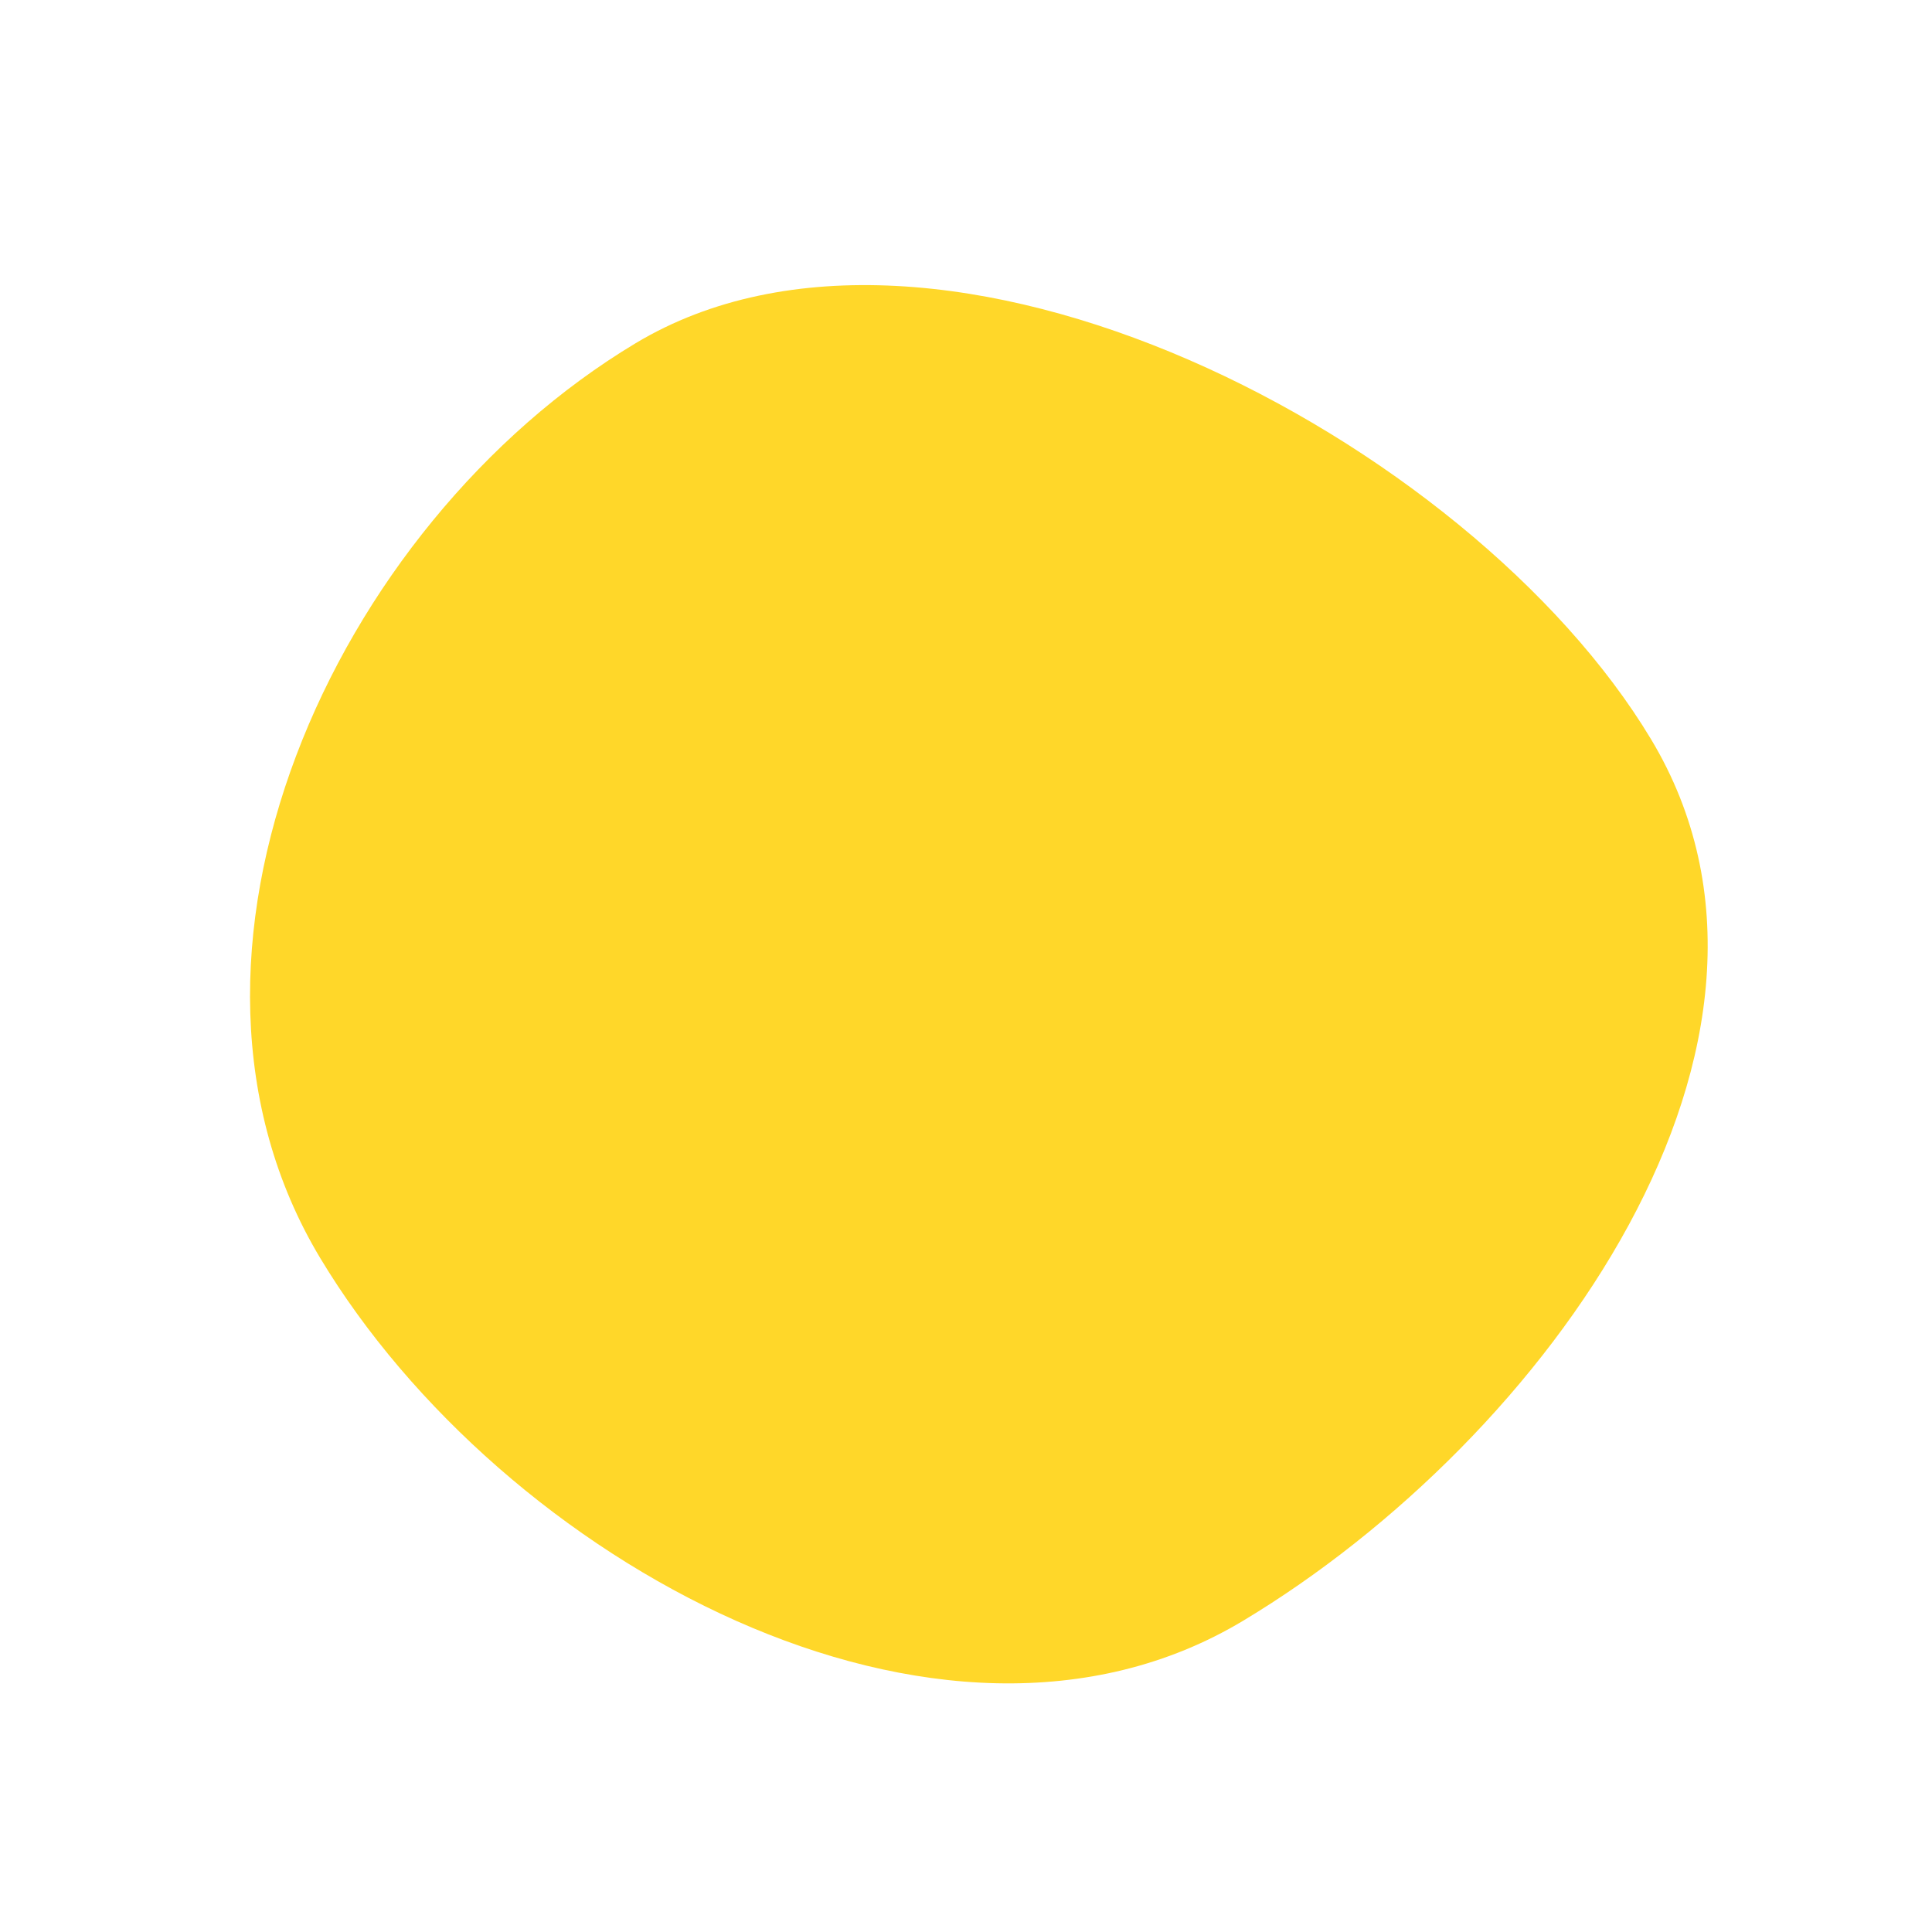
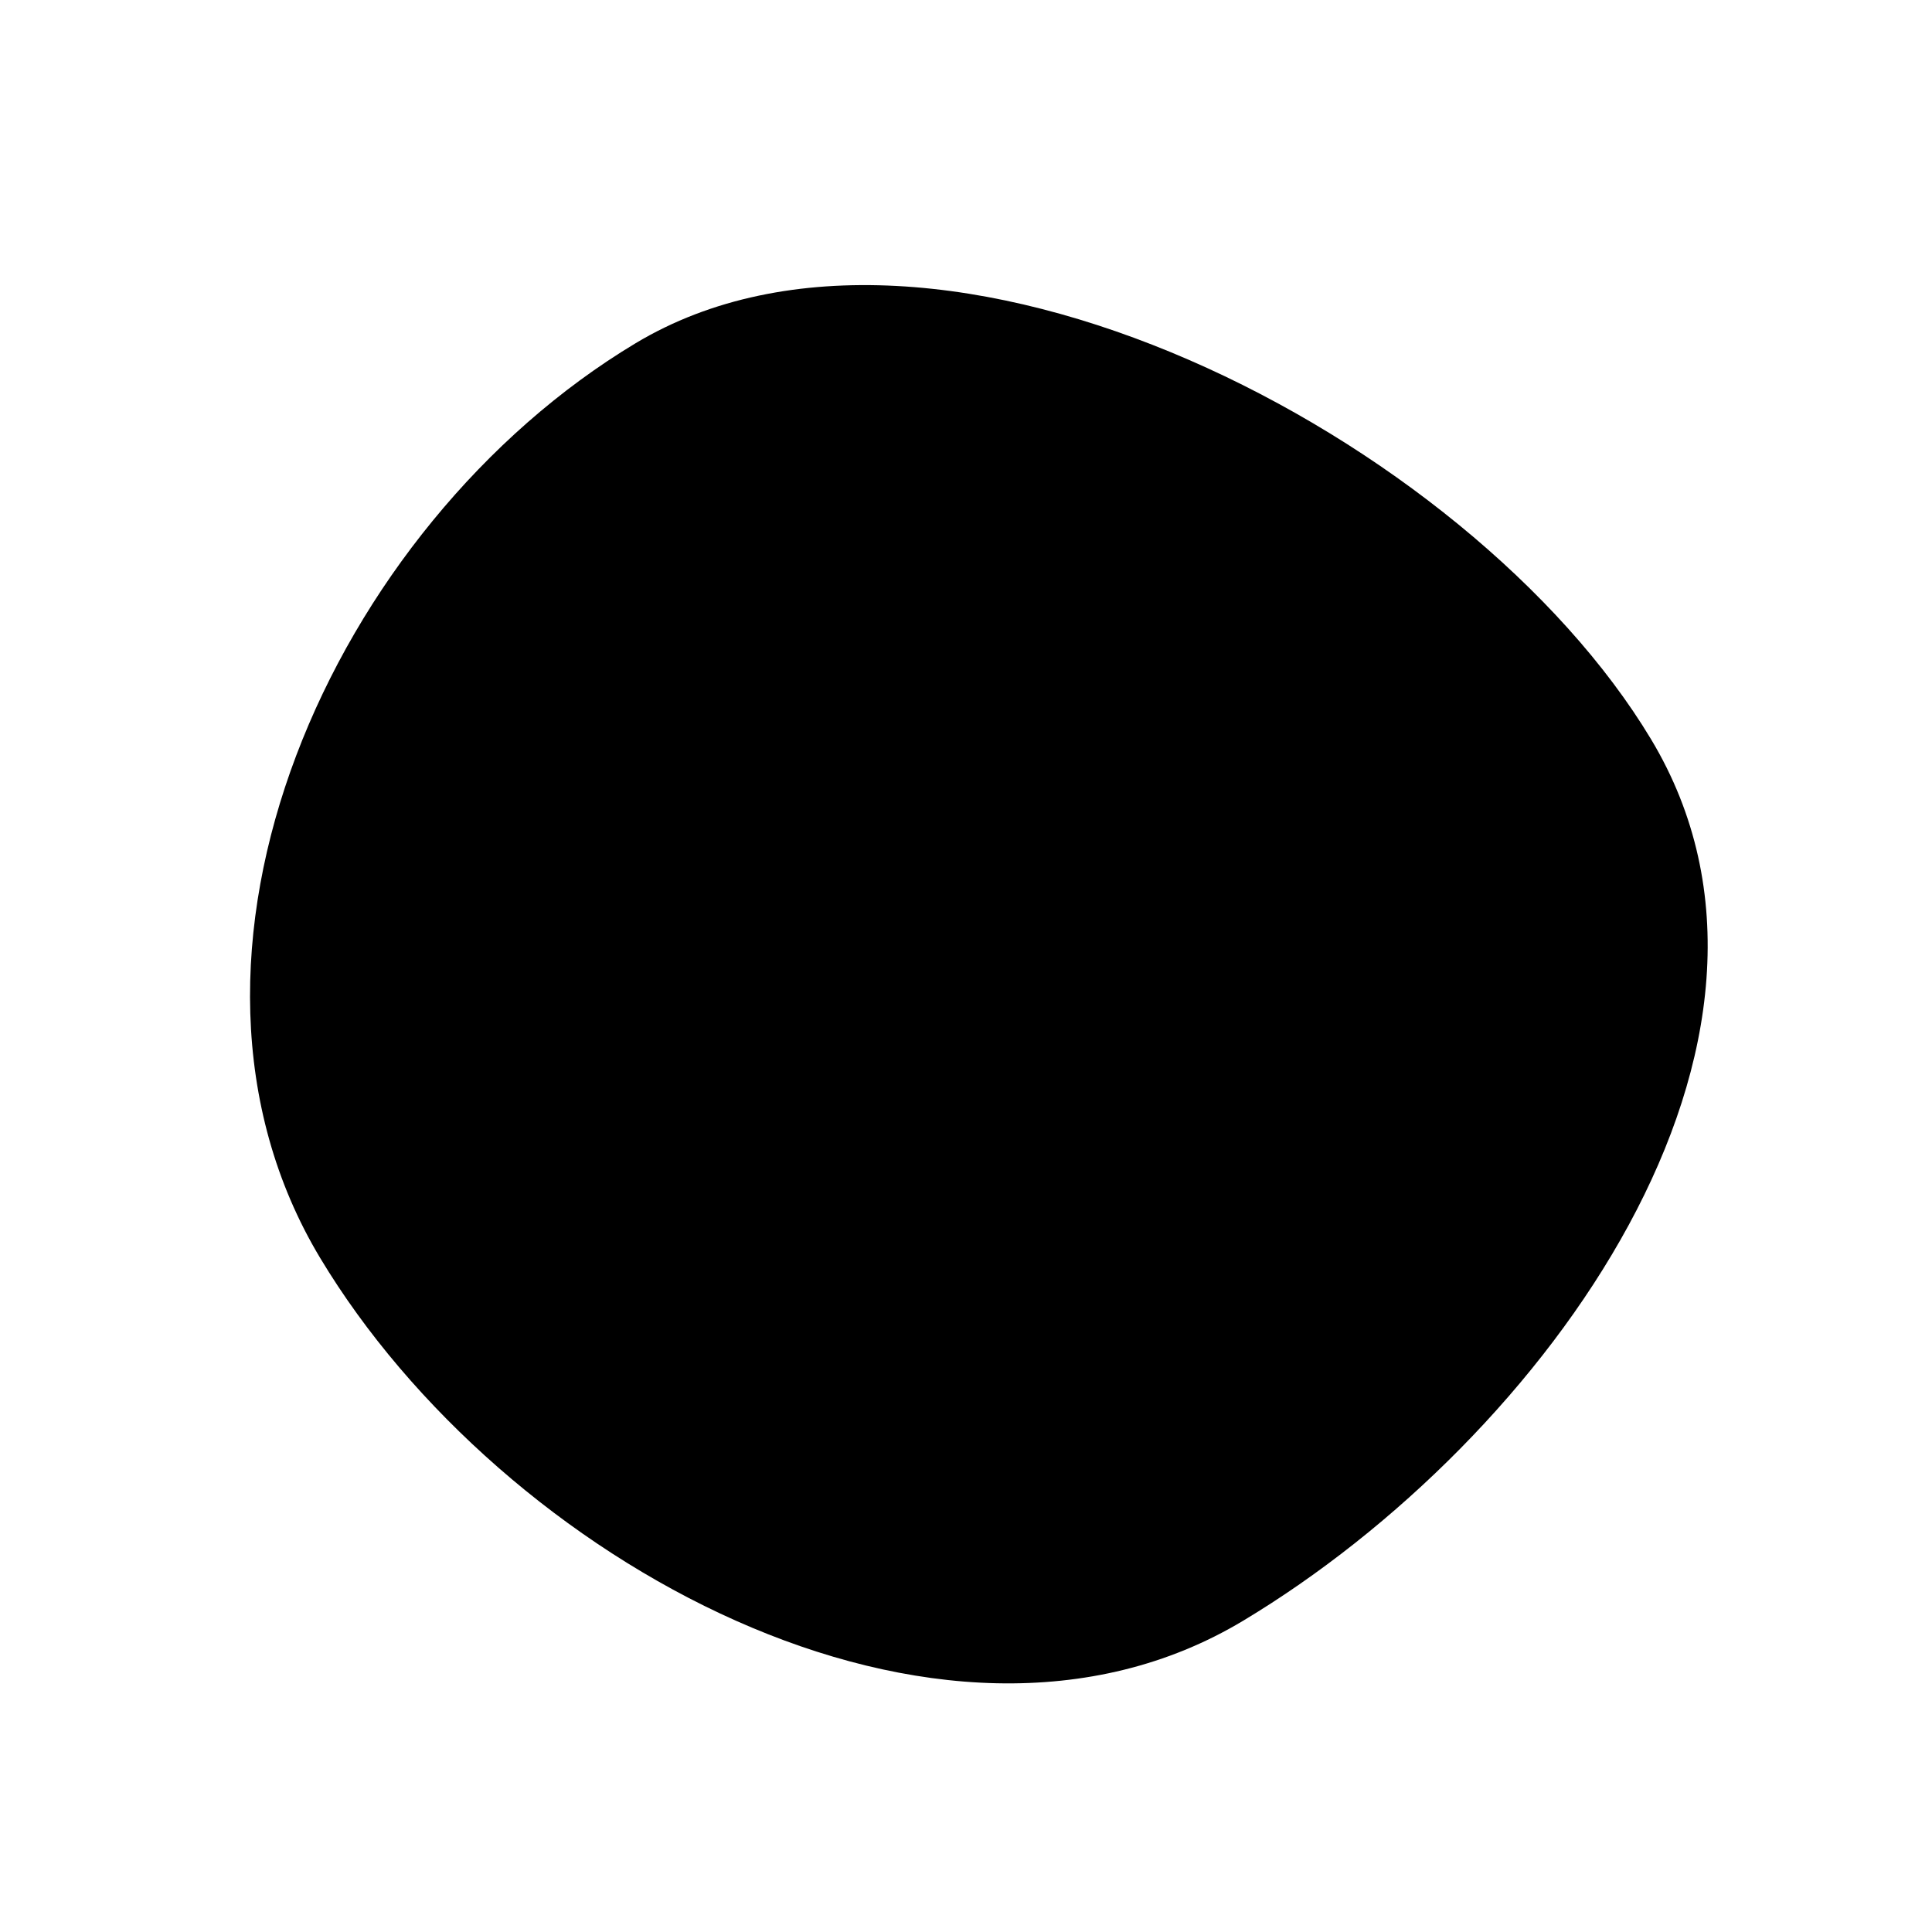
<svg xmlns="http://www.w3.org/2000/svg" viewBox="0 0 98.799 98.799">
  <defs>
-     <style>
-             .cls-1{fill:#ffd729}
-         </style>
-   </defs>
+     </defs>
  <path id="Path_228" d="M39.424-8.333c18.075 0 30.909 22.2 30.909 40.211S50.5 63.667 32.424 63.667-1.667 37.568-1.667 19.561 21.349-8.333 39.424-8.333z" class="cls-1" data-name="Path 228" transform="rotate(149 38.853 40.622)" />
</svg>
